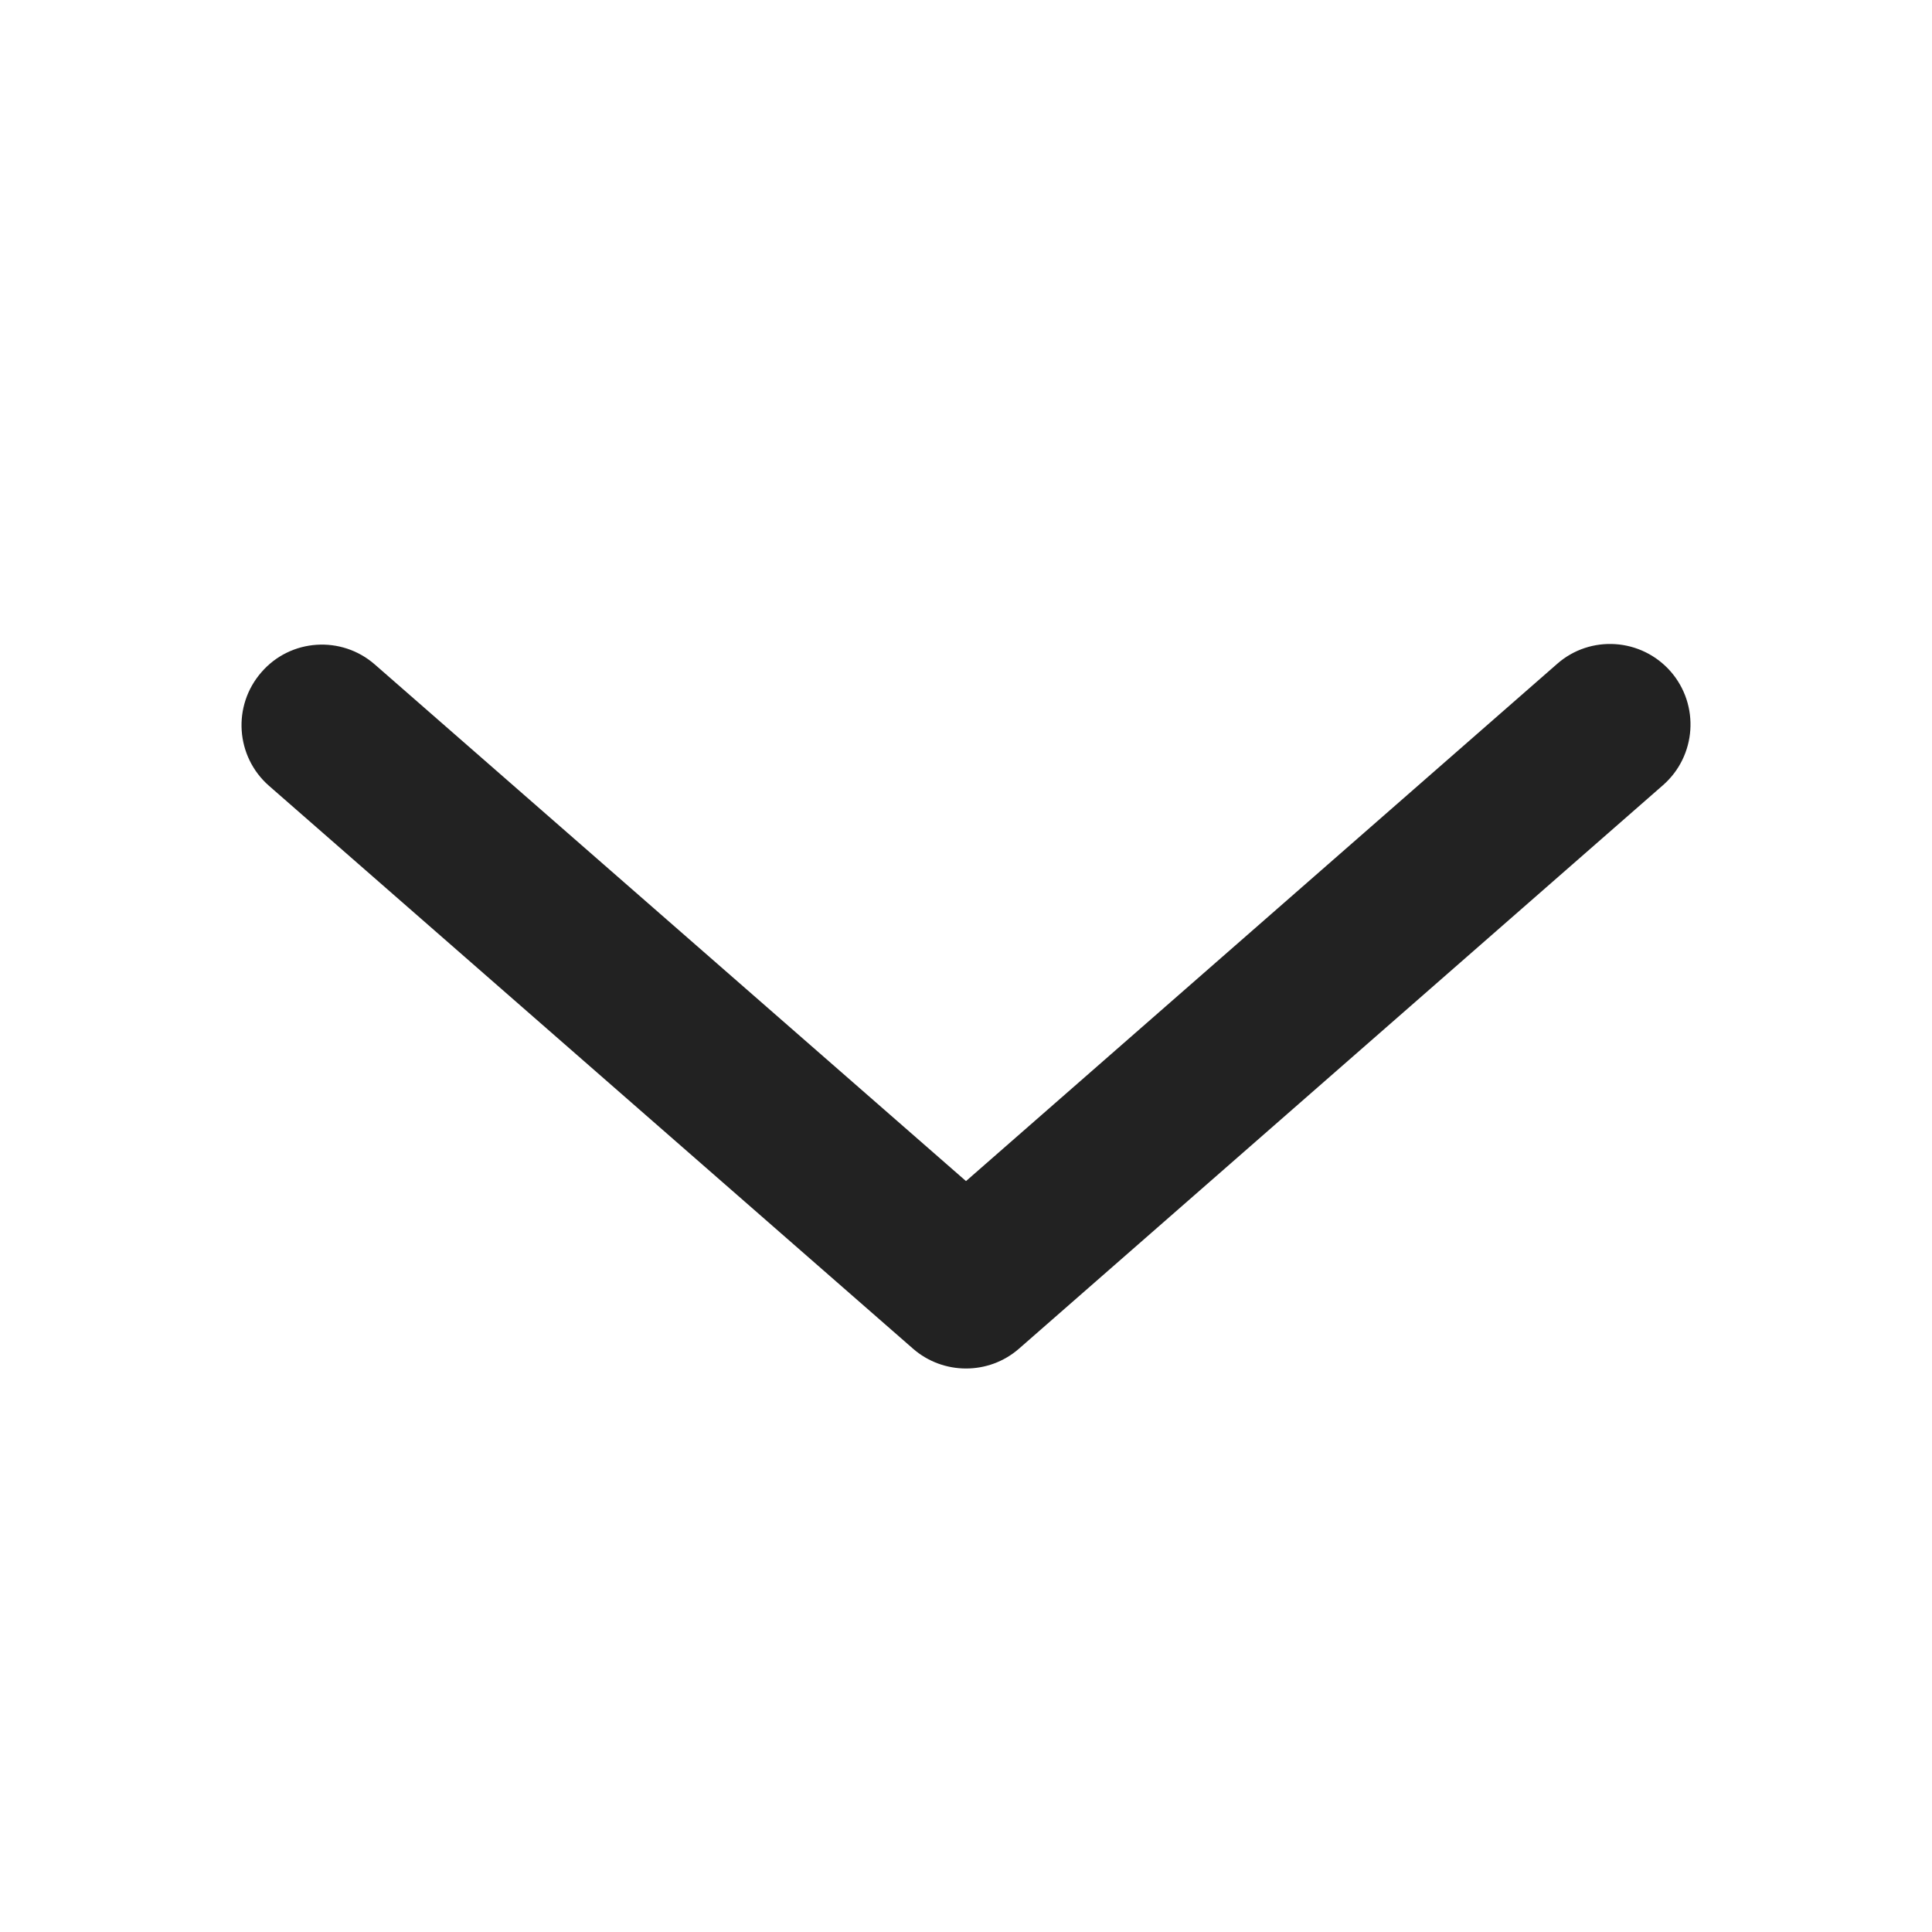
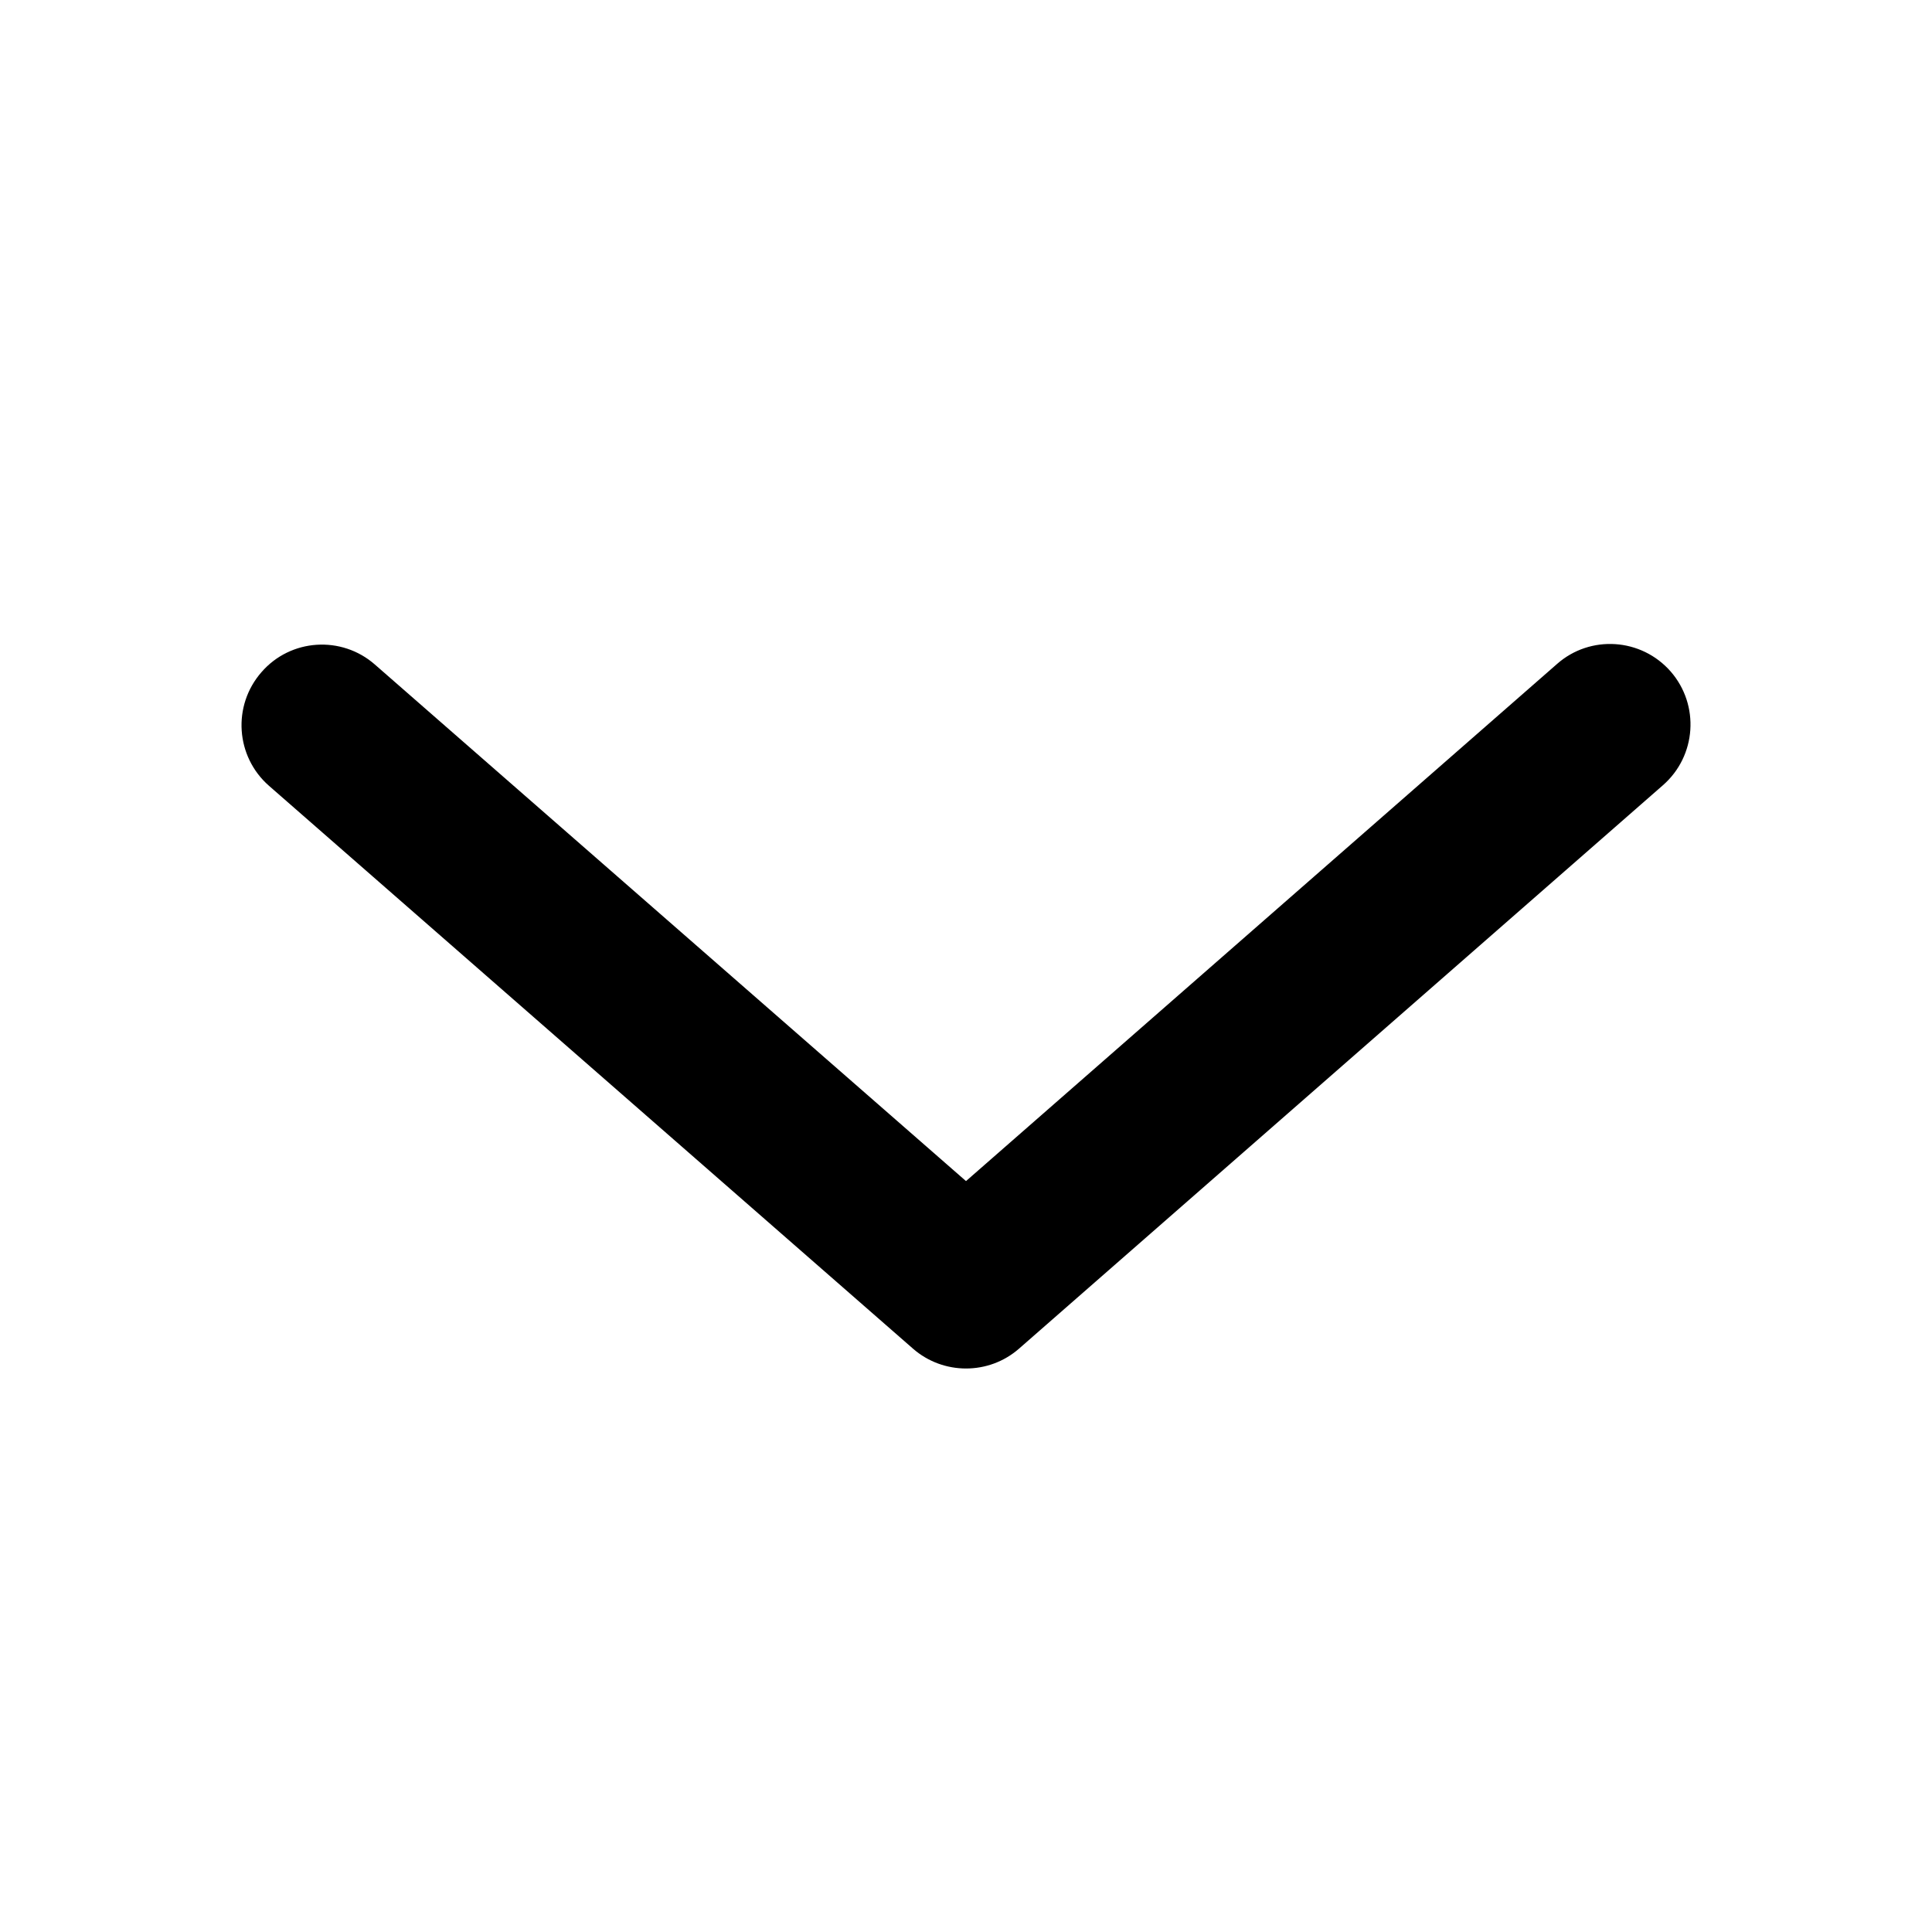
<svg xmlns="http://www.w3.org/2000/svg" width="12" height="12" viewBox="0 0 12 12">
-   <path d="M10.377 4.171C10.194 3.962 9.877 3.942 9.671 4.124L6 7.336L2.329 4.128C2.122 3.946 1.805 3.966 1.624 4.175C1.442 4.383 1.463 4.699 1.671 4.881L5.671 8.377C5.765 8.459 5.883 8.5 6 8.5C6.118 8.5 6.235 8.459 6.329 8.377L10.329 4.877C10.537 4.695 10.558 4.379 10.377 4.171Z" fill="#222222" />
+   <path d="M10.377 4.171C10.194 3.962 9.877 3.942 9.671 4.124L6 7.336L2.329 4.128C2.122 3.946 1.805 3.966 1.624 4.175C1.442 4.383 1.463 4.699 1.671 4.881L5.671 8.377C5.765 8.459 5.883 8.5 6 8.5C6.118 8.5 6.235 8.459 6.329 8.377L10.329 4.877C10.537 4.695 10.558 4.379 10.377 4.171Z" />
</svg>
